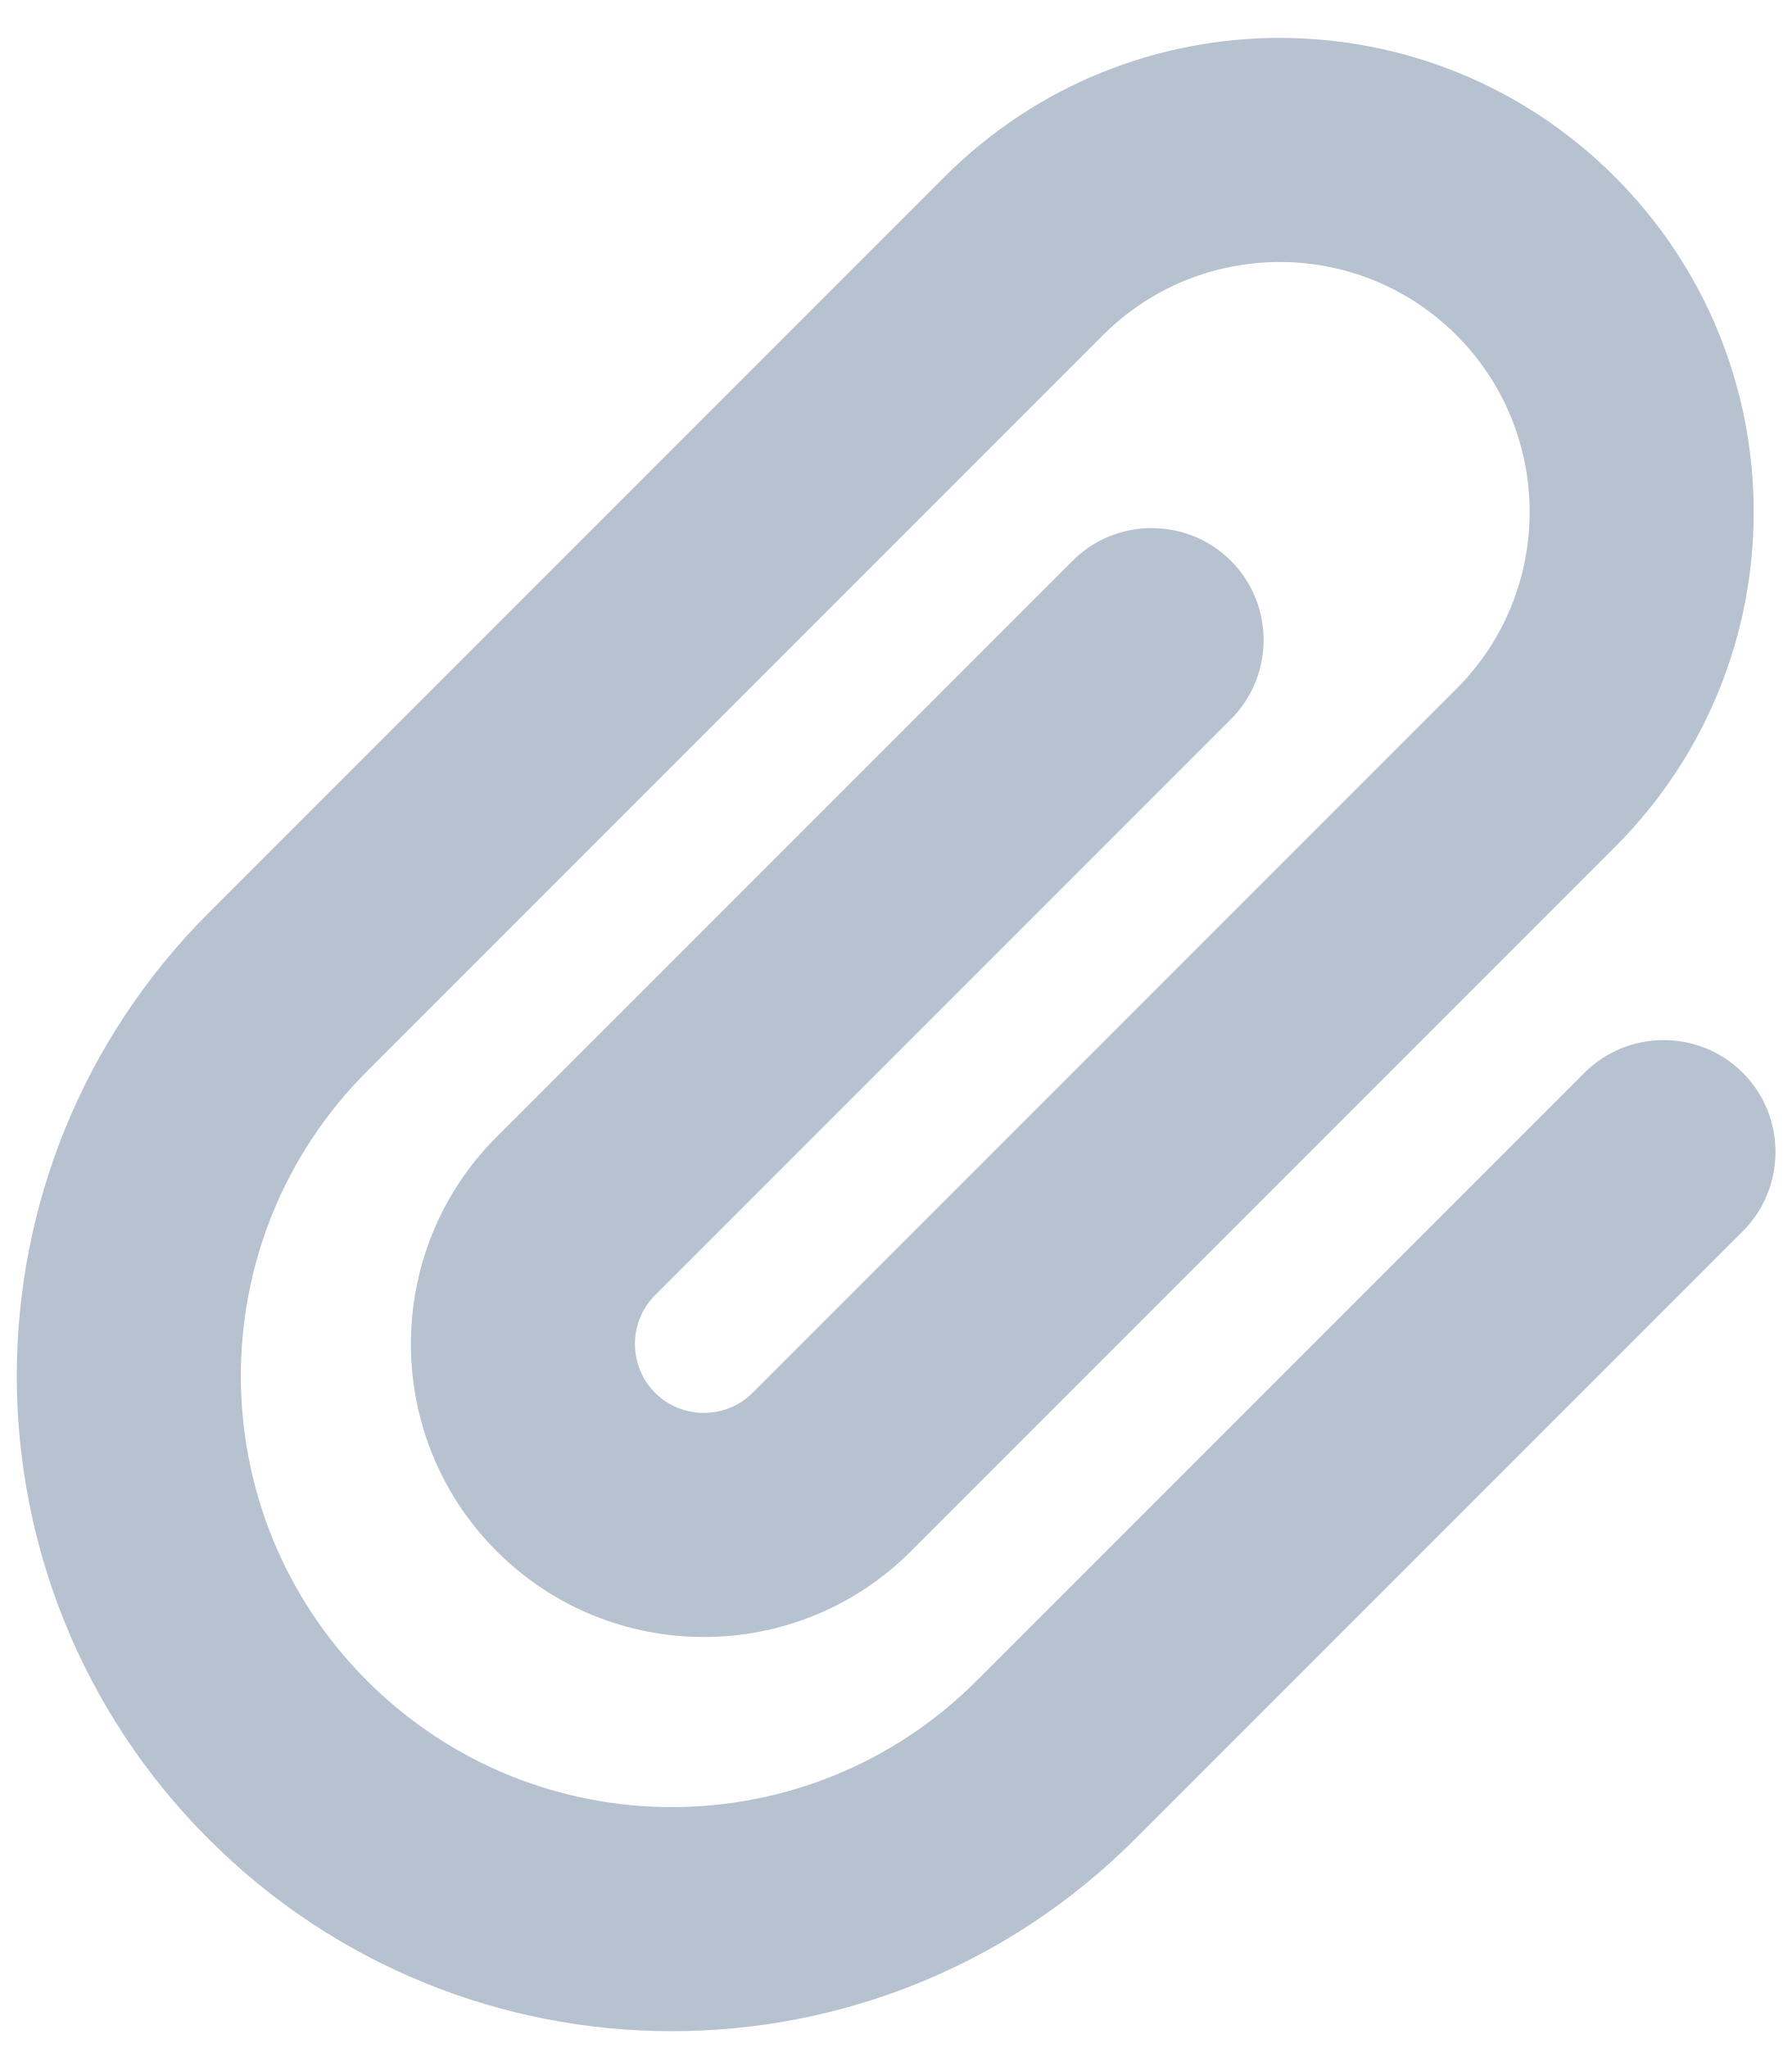
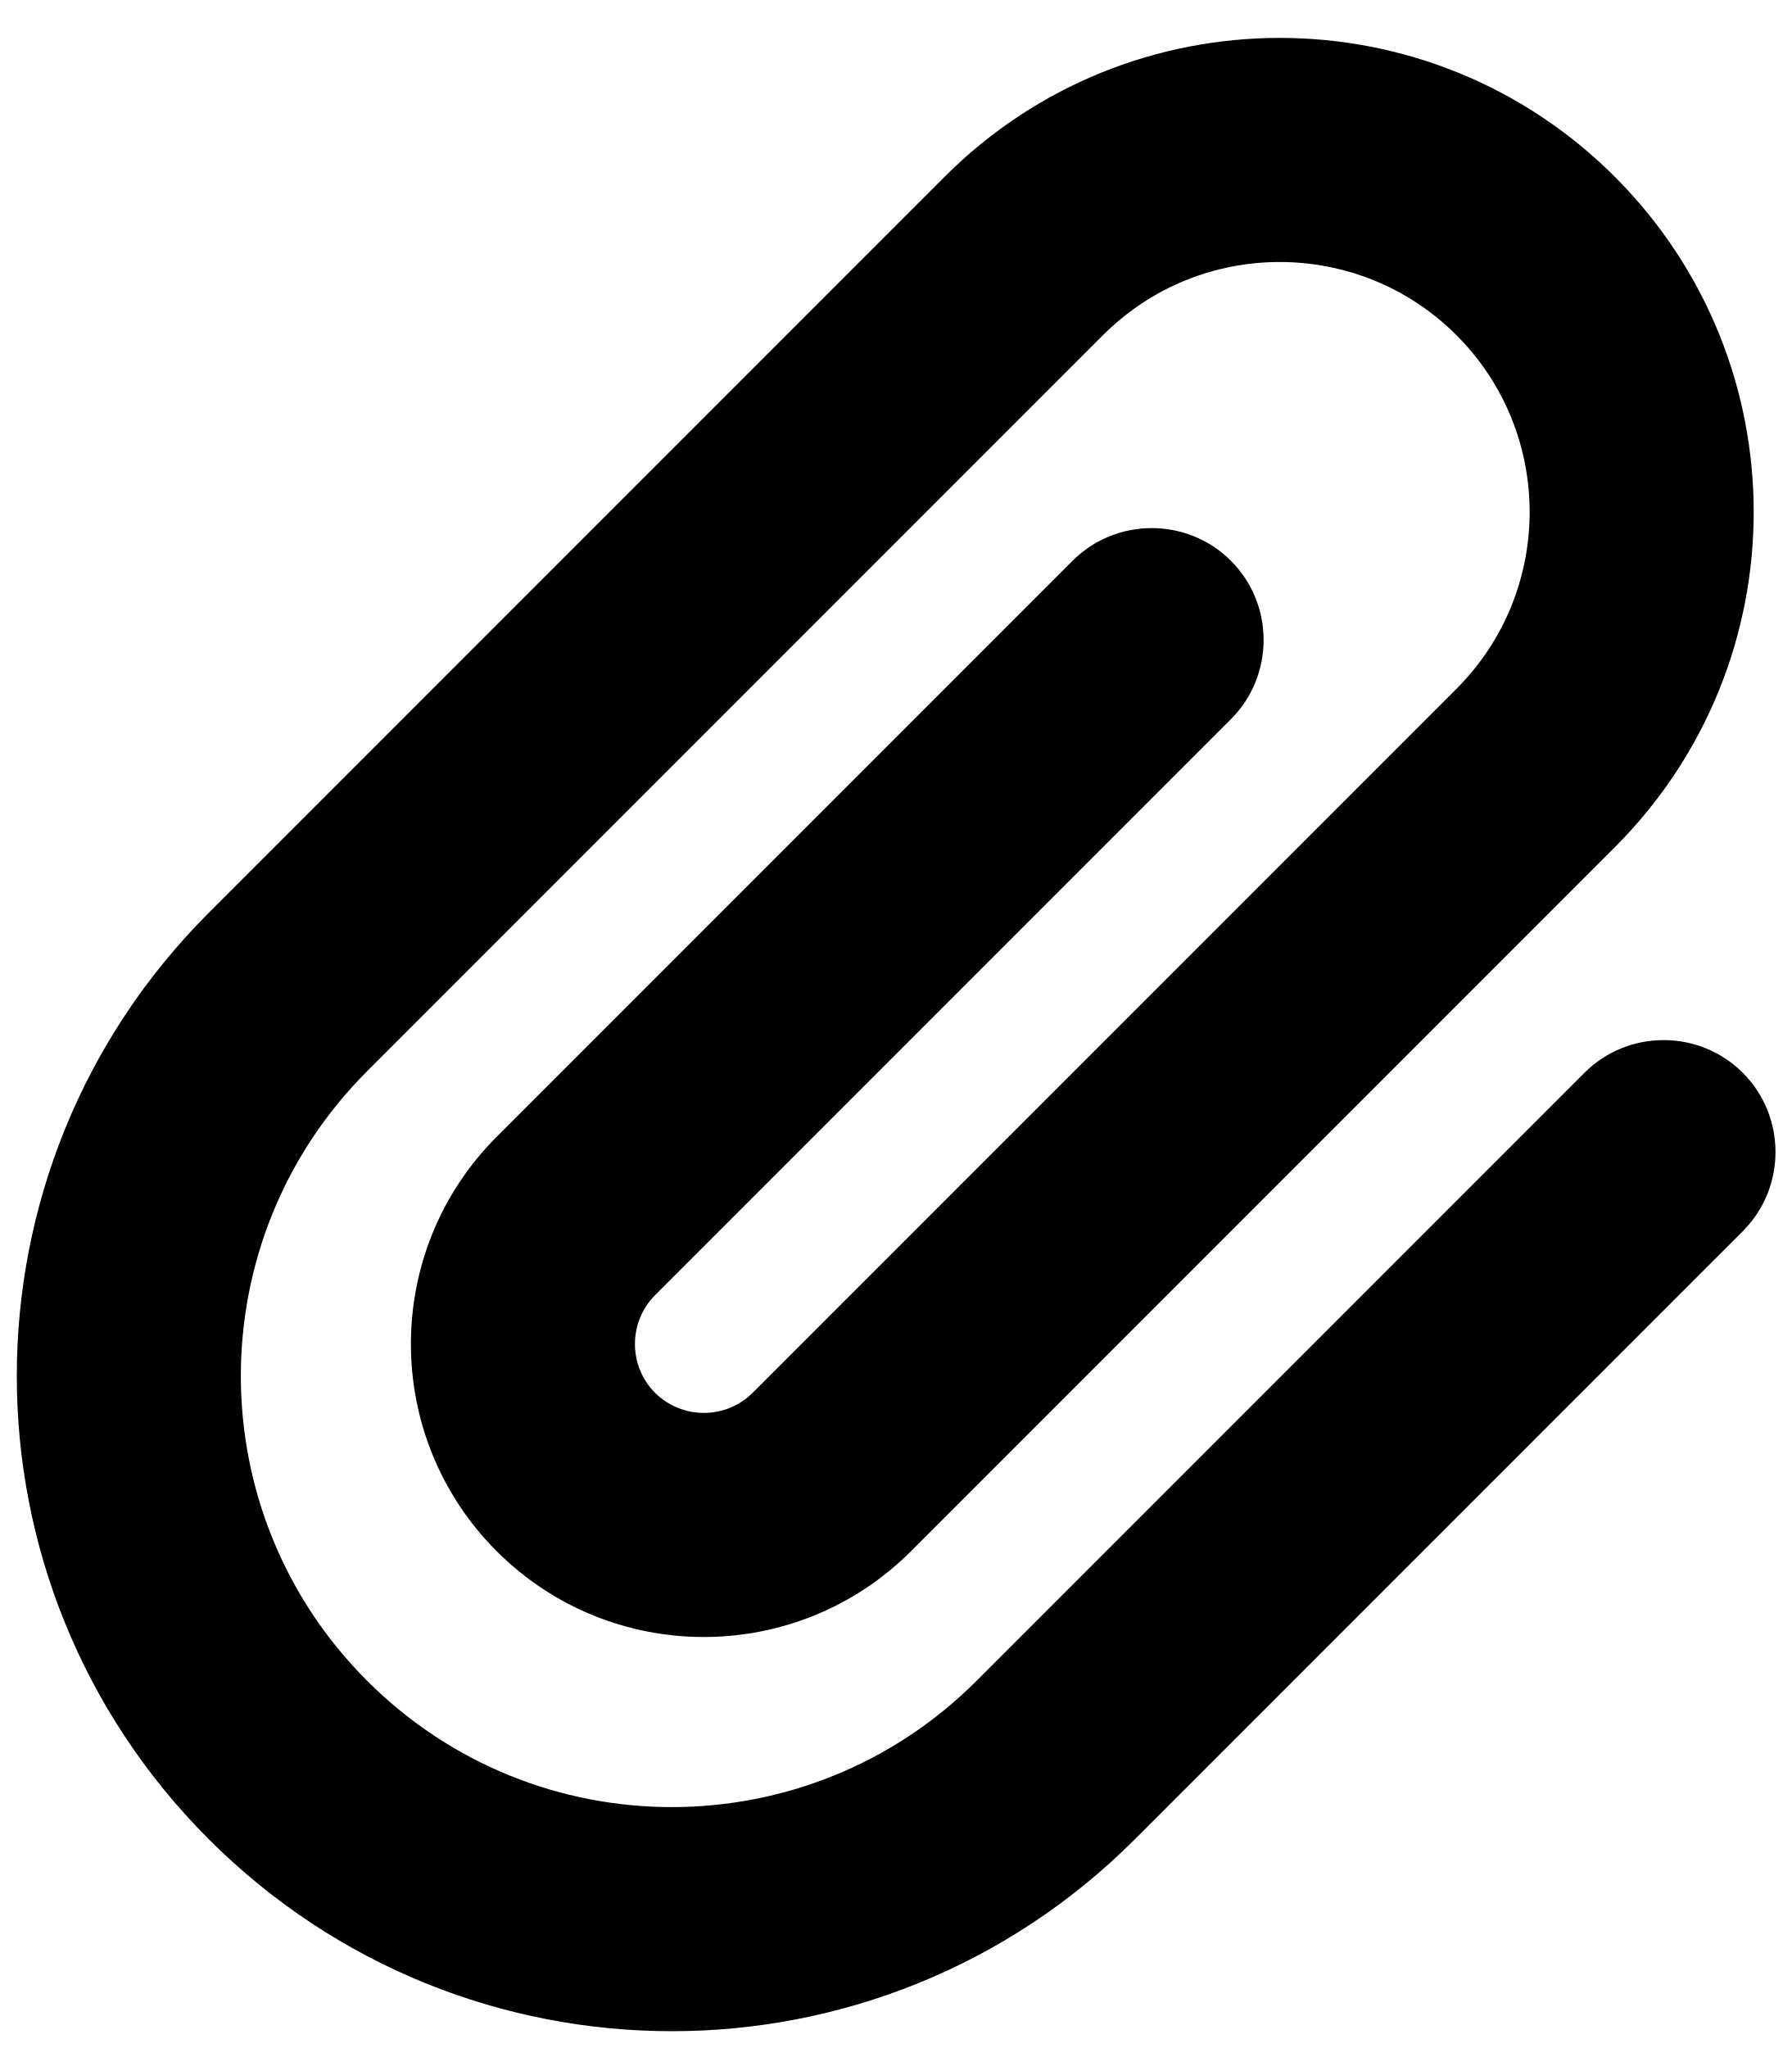
<svg xmlns="http://www.w3.org/2000/svg" viewBox="0 0 448 512">
-   <path d="M364.2 83.8c-24.4-24.4-64-24.4-88.4 0l-184 184c-42.1 42.1-42.1 110.3 0 152.4s110.3 42.1 152.4 0l152-152c10.9-10.9 28.7-10.9 39.6 0s10.9 28.7 0 39.6l-152 152c-64 64-167.6 64-231.6 0s-64-167.6 0-231.6l184-184c46.3-46.3 121.3-46.3 167.6 0s46.3 121.3 0 167.6l-176 176c-28.6 28.6-75 28.6-103.6 0s-28.6-75 0-103.6l144-144c10.9-10.9 28.7-10.9 39.6 0s10.9 28.7 0 39.6l-144 144c-6.7 6.7-6.7 17.7 0 24.4s17.7 6.7 24.4 0l176-176c24.4-24.4 24.4-64 0-88.4z" fill="#B6C2CF" />
+   <path d="M364.2 83.8c-24.4-24.4-64-24.4-88.4 0l-184 184c-42.1 42.1-42.1 110.3 0 152.4s110.3 42.1 152.4 0l152-152c10.9-10.9 28.7-10.9 39.6 0s10.9 28.7 0 39.6l-152 152c-64 64-167.6 64-231.6 0s-64-167.6 0-231.6l184-184c46.3-46.3 121.3-46.3 167.6 0s46.3 121.3 0 167.6l-176 176c-28.6 28.6-75 28.6-103.6 0s-28.6-75 0-103.6l144-144c10.9-10.9 28.7-10.9 39.6 0s10.9 28.7 0 39.6l-144 144c-6.7 6.7-6.7 17.7 0 24.4s17.7 6.7 24.4 0l176-176c24.4-24.4 24.4-64 0-88.4z" fill="#000000" />
</svg>
